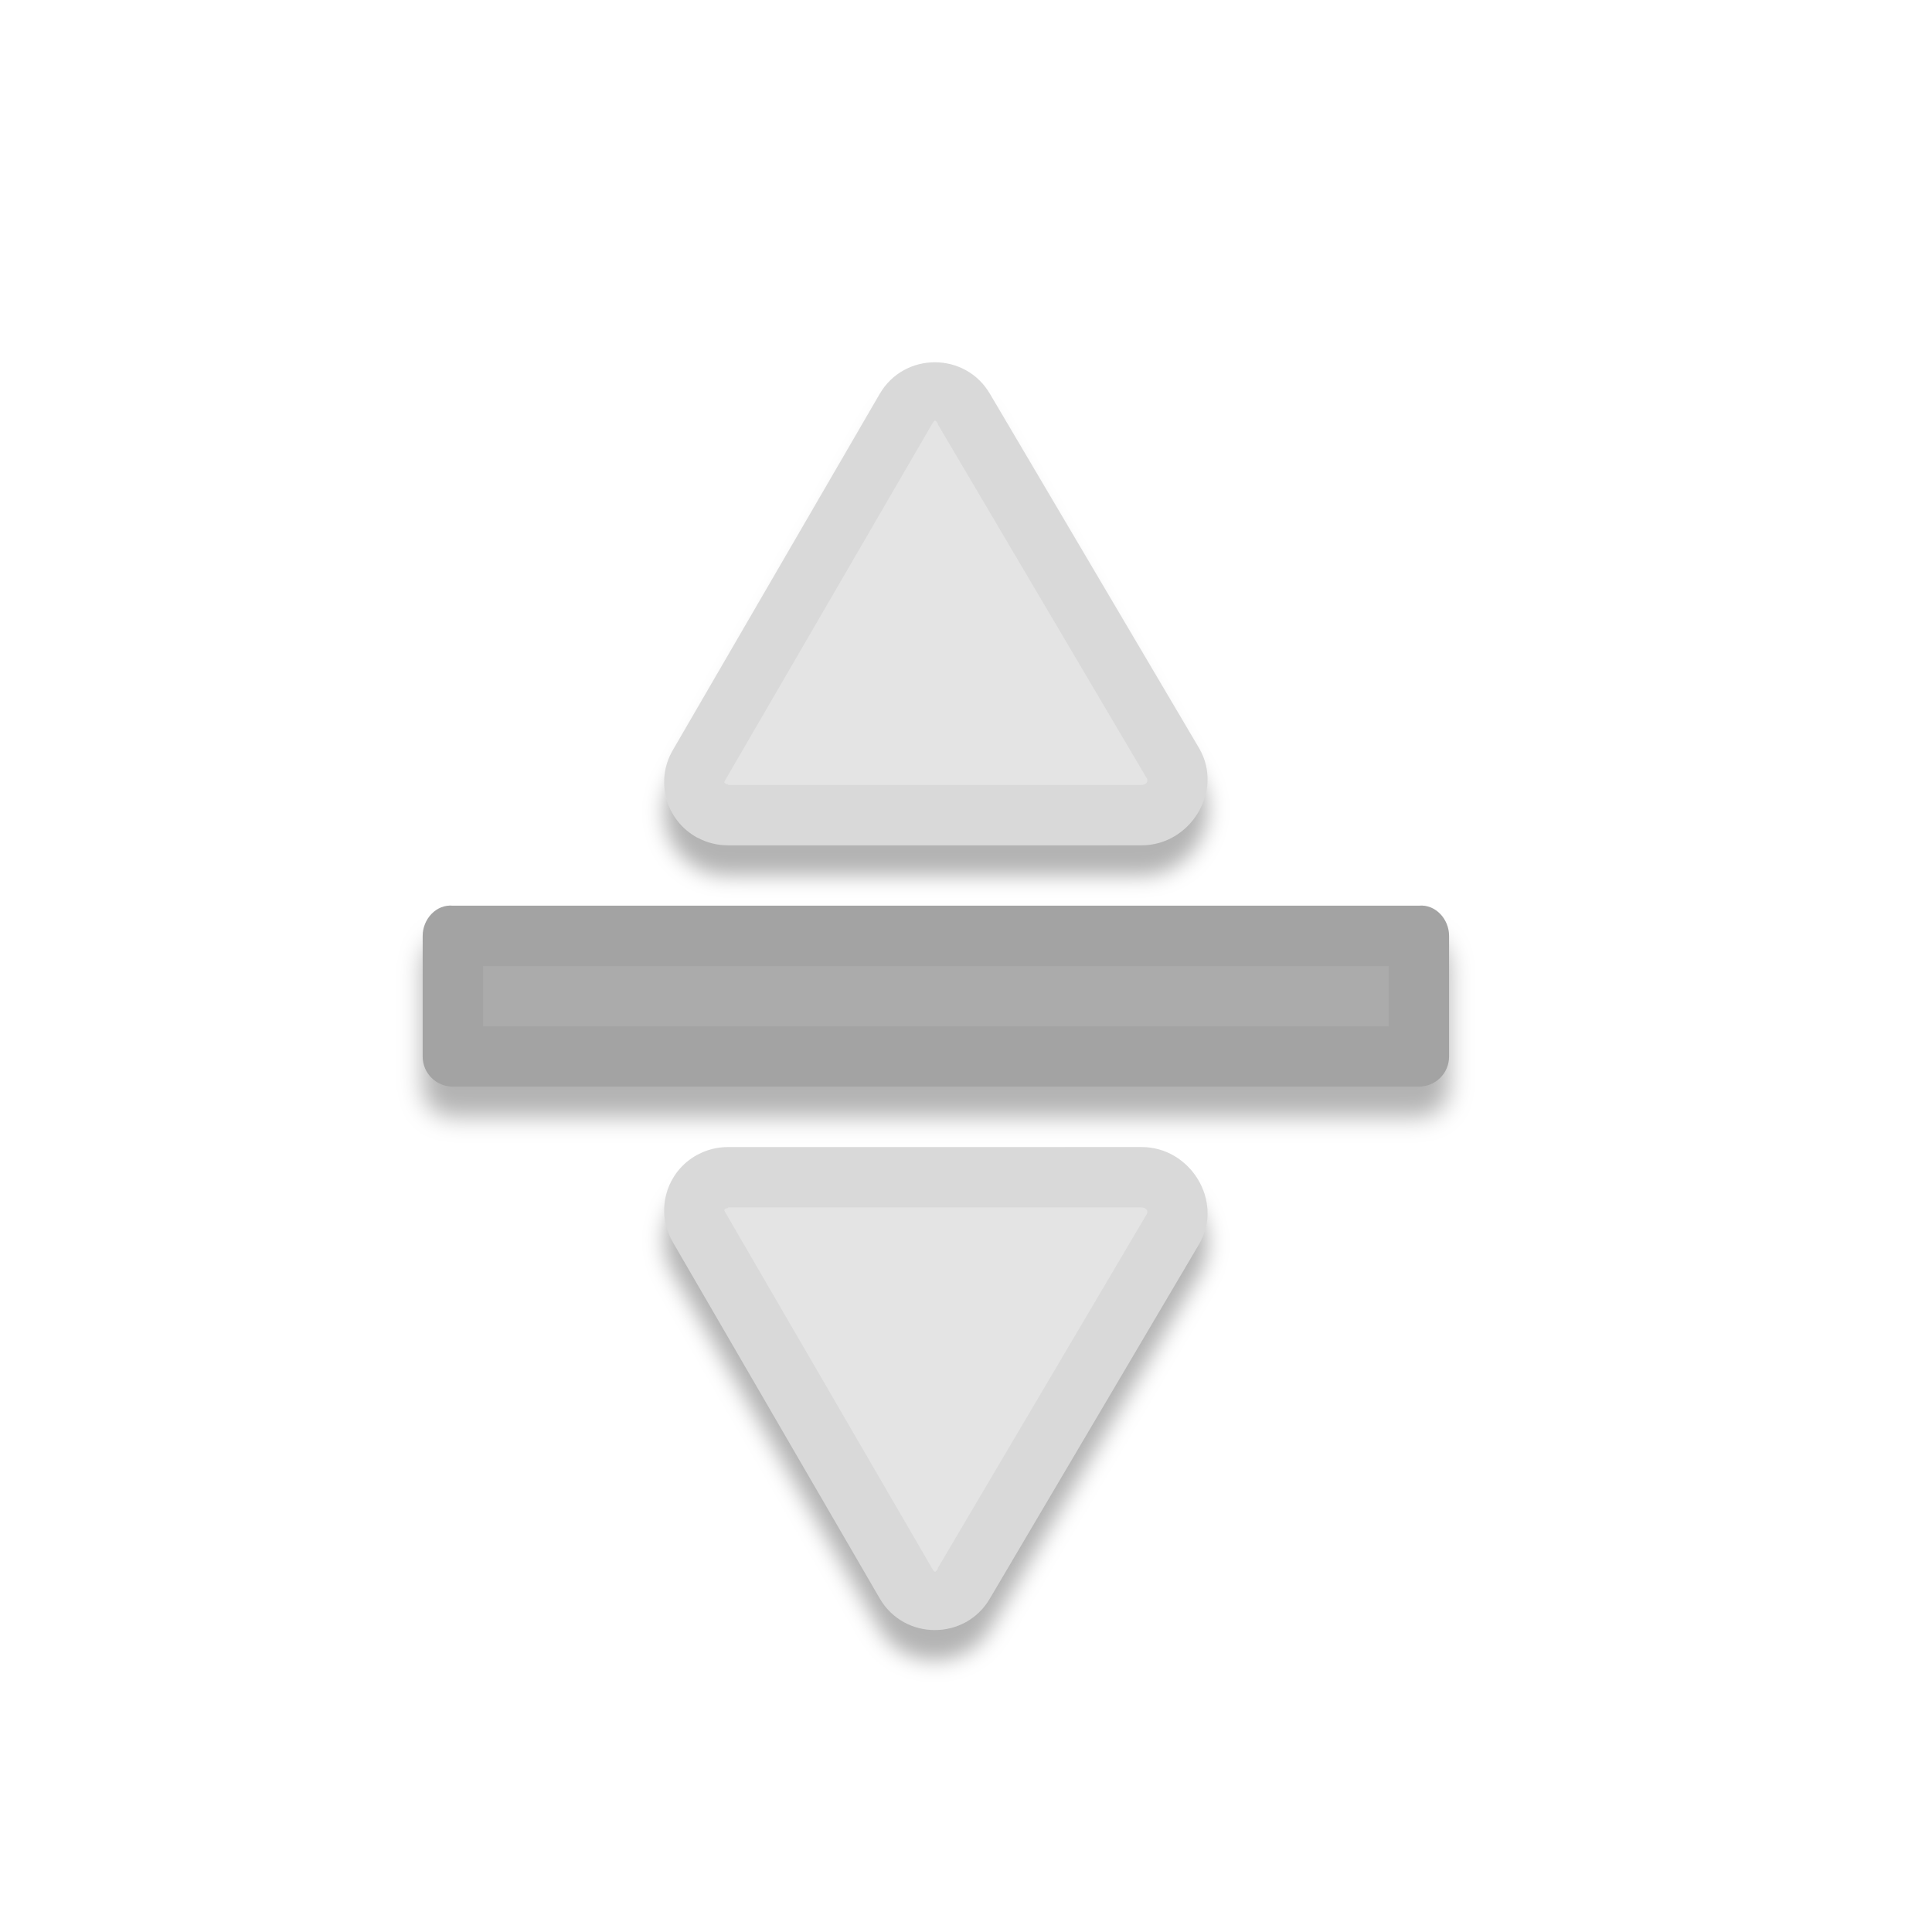
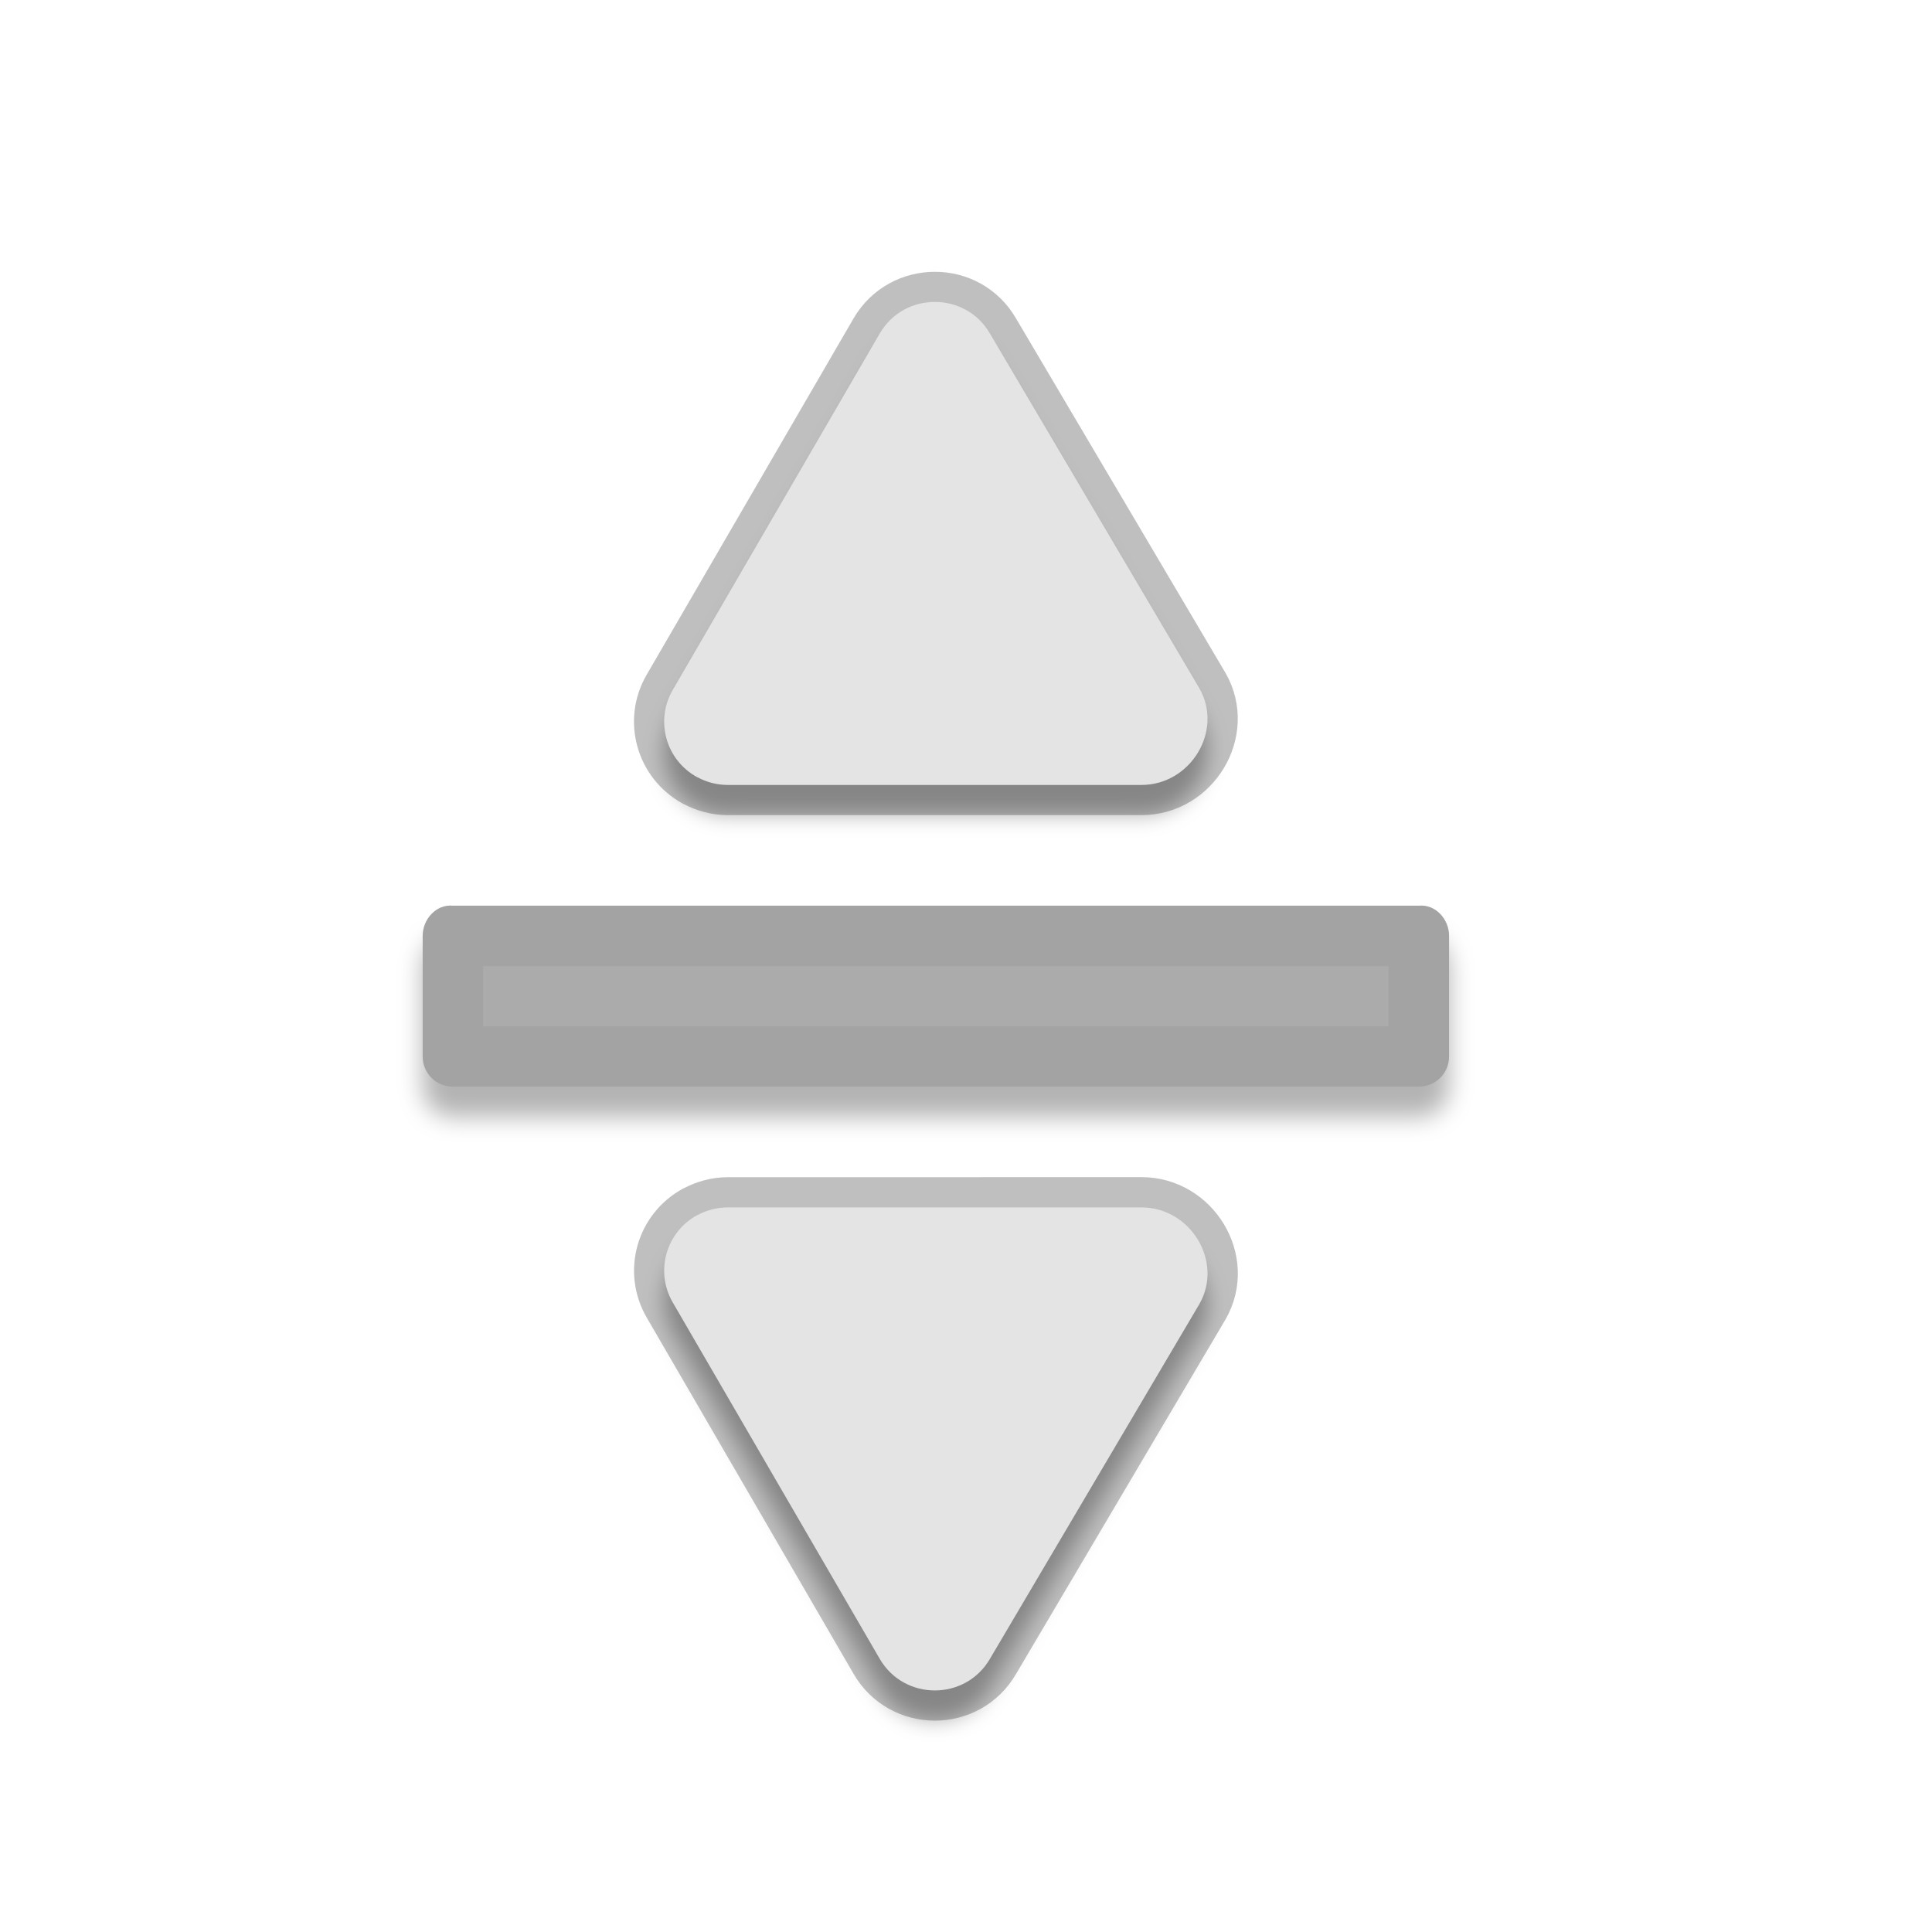
<svg xmlns="http://www.w3.org/2000/svg" id="svg5327" width="32" height="32" version="1.1">
  <defs id="defs5329">
    <filter id="filter1017" style="color-interpolation-filters:sRGB" width="1.091" height="1.102" x="-.04" y="-.05">
      <feGaussianBlur id="feGaussianBlur1019" stdDeviation=".17" />
    </filter>
    <filter id="filter1037" style="color-interpolation-filters:sRGB" width="1.056" height="1.32" x="-.03" y="-.16">
      <feGaussianBlur id="feGaussianBlur1039" stdDeviation=".2" />
    </filter>
    <filter id="filter1061" style="color-interpolation-filters:sRGB" width="1.091" height="1.102" x="-.04" y="-.05">
      <feGaussianBlur id="feGaussianBlur1063" stdDeviation=".17" />
    </filter>
  </defs>
-   <g id="layer1" transform="translate(0,-1020.362)">
-     <path id="path993" style="opacity:0.3;fill:#000000;fill-opacity:1;stroke-width:0.265;filter:url(#filter1061)" d="m 11.55,1039.988 c -0.52,0.282 -0.704,0.934 -0.408,1.445 l 3.428,5.903 c 0.406,0.7 1.421,0.7 1.827,7e-4 l 3.469,-5.876 c 0.401,-0.703 -0.146,-1.6 -0.959,-1.6 h -6.852 c -0.176,6e-4 -0.351,0.044 -0.505,0.129 z" />
-     <path id="path991" style="opacity:0.3;fill:#000000;fill-opacity:1;stroke:none;stroke-width:1.999;stroke-linecap:round;stroke-linejoin:round;stroke-miterlimit:4;stroke-dasharray:none;stroke-dashoffset:0;stroke-opacity:1;paint-order:normal;filter:url(#filter1037)" d="m 7.501,1035.863 c -0.276,-0.026 -0.5,0.223 -0.5,0.5 v 1.998 c 0,0.277 0.223,0.5 0.5,0.5 h 8.5 7.5 c 0.277,0 0.5,-0.223 0.5,-0.5 v -1.998 c 0,-0.277 -0.224,-0.526 -0.5,-0.5 h -7.5 z" />
-     <path id="path995" style="opacity:0.3;fill:#000000;fill-opacity:1;stroke-width:0.265;filter:url(#filter1017)" d="m 11.55,1034.736 c -0.52,-0.282 -0.704,-0.934 -0.408,-1.445 l 3.428,-5.903 c 0.406,-0.7 1.421,-0.7 1.827,-7e-4 l 3.469,5.876 c 0.401,0.703 -0.146,1.6 -0.959,1.6 h -6.852 c -0.176,-6e-4 -0.351,-0.044 -0.505,-0.129 z" />
-     <path id="rect825" style="opacity:1;fill:#e4e4e4;fill-opacity:1;stroke:none;stroke-width:1.999;stroke-linecap:round;stroke-linejoin:round;stroke-miterlimit:4;stroke-dasharray:none;stroke-dashoffset:0;stroke-opacity:1;paint-order:normal" d="m 7.501,1035.363 c -0.276,-0.026 -0.5,0.223 -0.5,0.5 v 1.998 c 0,0.277 0.223,0.5 0.5,0.5 h 8.5 7.5 c 0.277,0 0.5,-0.223 0.5,-0.5 v -1.998 c 0,-0.277 -0.224,-0.526 -0.5,-0.5 h -7.5 z" />
-     <path id="path832" style="opacity:0.25;fill:#000000;fill-opacity:1;stroke:none;stroke-width:1.999;stroke-linecap:round;stroke-linejoin:round;stroke-miterlimit:4;stroke-dasharray:none;stroke-dashoffset:0;stroke-opacity:1;paint-order:normal" d="m 7.501,1035.363 c -0.276,-0.026 -0.5,0.223 -0.5,0.5 v 1.998 c 0,0.277 0.223,0.5 0.5,0.5 h 8.5 7.5 c 0.277,0 0.5,-0.223 0.5,-0.5 v -1.998 c 0,-0.277 -0.224,-0.526 -0.5,-0.5 h -7.5 z" />
-     <path id="path882" style="color:#000000;font-style:normal;font-variant:normal;font-weight:normal;font-stretch:normal;font-size:medium;line-height:normal;font-family:sans-serif;font-variant-ligatures:normal;font-variant-position:normal;font-variant-caps:normal;font-variant-numeric:normal;font-variant-alternates:normal;font-feature-settings:normal;text-indent:0;text-align:start;text-decoration:none;text-decoration-line:none;text-decoration-style:solid;text-decoration-color:#000000;letter-spacing:normal;word-spacing:normal;text-transform:none;writing-mode:lr-tb;direction:ltr;text-orientation:mixed;dominant-baseline:auto;baseline-shift:baseline;text-anchor:start;white-space:normal;shape-padding:0;clip-rule:nonzero;display:inline;overflow:visible;visibility:visible;opacity:0.05;isolation:auto;mix-blend-mode:normal;color-interpolation:sRGB;color-interpolation-filters:linearRGB;solid-color:#000000;solid-opacity:1;vector-effect:none;fill:#010101;fill-opacity:1;fill-rule:nonzero;stroke:none;stroke-width:2;stroke-linecap:round;stroke-linejoin:round;stroke-miterlimit:4;stroke-dasharray:none;stroke-dashoffset:0;stroke-opacity:1;paint-order:normal;color-rendering:auto;image-rendering:auto;shape-rendering:auto;text-rendering:auto;enable-background:accumulate" d="m 7.501,1035.363 c -0.276,-0.026 -0.5,0.223 -0.5,0.5 v 1.998 c 0,0.277 0.223,0.5 0.5,0.5 h 8.5 7.5 c 0.277,0 0.5,-0.223 0.5,-0.5 v -1.998 c 0,-0.277 -0.224,-0.526 -0.5,-0.5 h -7.5 z m 0.5,1 h 8 7 v 0.998 h -7 -8 z" />
-     <path id="path840" style="fill:#e4e4e4;fill-opacity:1;stroke-width:0.265" d="m 11.55,1039.488 c -0.52,0.282 -0.704,0.934 -0.408,1.445 l 3.428,5.903 c 0.406,0.7 1.421,0.7 1.827,7e-4 l 3.469,-5.876 c 0.401,-0.703 -0.146,-1.6 -0.959,-1.6 h -6.852 c -0.176,6e-4 -0.351,0.044 -0.505,0.129 z" />
-     <path id="path884" style="color:#000000;font-style:normal;font-variant:normal;font-weight:normal;font-stretch:normal;font-size:medium;line-height:normal;font-family:sans-serif;font-variant-ligatures:normal;font-variant-position:normal;font-variant-caps:normal;font-variant-numeric:normal;font-variant-alternates:normal;font-feature-settings:normal;text-indent:0;text-align:start;text-decoration:none;text-decoration-line:none;text-decoration-style:solid;text-decoration-color:#000000;letter-spacing:normal;word-spacing:normal;text-transform:none;writing-mode:lr-tb;direction:ltr;text-orientation:mixed;dominant-baseline:auto;baseline-shift:baseline;text-anchor:start;white-space:normal;shape-padding:0;clip-rule:nonzero;display:inline;overflow:visible;visibility:visible;opacity:0.05;isolation:auto;mix-blend-mode:normal;color-interpolation:sRGB;color-interpolation-filters:linearRGB;solid-color:#000000;solid-opacity:1;vector-effect:none;fill:#010101;fill-opacity:1;fill-rule:nonzero;stroke:none;stroke-width:2;stroke-linecap:butt;stroke-linejoin:round;stroke-miterlimit:4;stroke-dasharray:none;stroke-dashoffset:0;stroke-opacity:1;color-rendering:auto;image-rendering:auto;shape-rendering:auto;text-rendering:auto;enable-background:accumulate" d="m 12.056,1039.361 c -0.176,6e-4 -0.351,0.044 -0.506,0.129 v 0 c -0.52,0.282 -0.704,0.935 -0.408,1.445 l 3.428,5.902 c 0.406,0.7 1.422,0.701 1.828,0 l 3.469,-5.877 c 0.401,-0.703 -0.146,-1.6 -0.959,-1.6 z m 0,1 h 6.851 c 0.077,0 0.115,0.061 0.09,0.105 l -3.461,5.863 a 1,1 0 0 0 0,0.01 c -0.043,0.073 -0.054,0.074 -0.098,0 l -3.428,-5.902 c -0.02,-0.034 -0.016,-0.042 0.019,-0.061 a 1,1 0 0 0 0.01,0 c 0,0 0.012,2e-4 0.023,-0.01 z" />
-     <path id="path852" style="fill:#e4e4e4;fill-opacity:1;stroke-width:0.265" d="m 11.55,1034.236 c -0.52,-0.282 -0.704,-0.934 -0.408,-1.445 l 3.428,-5.903 c 0.406,-0.7 1.421,-0.7 1.827,-7e-4 l 3.469,5.876 c 0.401,0.703 -0.146,1.6 -0.959,1.6 h -6.852 c -0.176,-6e-4 -0.351,-0.044 -0.505,-0.129 z" />
-     <path id="path854" style="color:#000000;font-style:normal;font-variant:normal;font-weight:normal;font-stretch:normal;font-size:medium;line-height:normal;font-family:sans-serif;font-variant-ligatures:normal;font-variant-position:normal;font-variant-caps:normal;font-variant-numeric:normal;font-variant-alternates:normal;font-feature-settings:normal;text-indent:0;text-align:start;text-decoration:none;text-decoration-line:none;text-decoration-style:solid;text-decoration-color:#000000;letter-spacing:normal;word-spacing:normal;text-transform:none;writing-mode:lr-tb;direction:ltr;text-orientation:mixed;dominant-baseline:auto;baseline-shift:baseline;text-anchor:start;white-space:normal;shape-padding:0;clip-rule:nonzero;display:inline;overflow:visible;visibility:visible;opacity:0.05;isolation:auto;mix-blend-mode:normal;color-interpolation:sRGB;color-interpolation-filters:linearRGB;solid-color:#000000;solid-opacity:1;vector-effect:none;fill:#010101;fill-opacity:1;fill-rule:nonzero;stroke:none;stroke-width:2;stroke-linecap:butt;stroke-linejoin:round;stroke-miterlimit:4;stroke-dasharray:none;stroke-dashoffset:0;stroke-opacity:1;color-rendering:auto;image-rendering:auto;shape-rendering:auto;text-rendering:auto;enable-background:accumulate" d="m 12.056,1034.363 c -0.176,-6e-4 -0.351,-0.044 -0.506,-0.129 v 0 c -0.52,-0.282 -0.704,-0.935 -0.408,-1.445 l 3.428,-5.902 c 0.406,-0.7 1.422,-0.701 1.828,0 l 3.469,5.877 c 0.401,0.703 -0.146,1.6 -0.959,1.6 z m 0,-1 h 6.851 c 0.077,0 0.115,-0.061 0.09,-0.105 l -3.461,-5.863 a 1,1 0 0 1 0,-0.01 c -0.043,-0.073 -0.054,-0.074 -0.098,0 l -3.428,5.902 c -0.02,0.034 -0.016,0.042 0.019,0.061 a 1,1 0 0 1 0.01,0 c 0,0 0.012,-2e-4 0.023,0.01 z" />
-   </g>
+   <path id="path993" style="opacity:0.3;fill:#000000;fill-opacity:1;stroke-width:0.265;filter:url(#filter1061)" d="m 11.55,20.626 c -0.52,0.282 -0.704,0.934 -0.408,1.445 l 3.428,5.903 c 0.406,0.7 1.421,0.7 1.827,7e-4 l 3.469,-5.876 c 0.401,-0.703 -0.146,-1.6 -0.959,-1.6 h -6.852 c -0.176,6e-4 -0.351,0.044 -0.505,0.129 z" />
+   <path id="path991" style="opacity:0.3;fill:#000000;fill-opacity:1;stroke:none;stroke-width:1.999;stroke-linecap:round;stroke-linejoin:round;stroke-miterlimit:4;stroke-dasharray:none;stroke-dashoffset:0;stroke-opacity:1;paint-order:normal;filter:url(#filter1037)" d="m 7.501,15.501 c -0.276,-0.026 -0.5,0.223 -0.5,0.5 v 1.998 c 0,0.277 0.223,0.5 0.5,0.5 h 8.5 7.5 c 0.277,0 0.5,-0.223 0.5,-0.5 v -1.998 c 0,-0.277 -0.224,-0.526 -0.5,-0.5 h -7.5 z" />
+   <path id="path995" style="opacity:0.3;fill:#000000;fill-opacity:1;stroke-width:0.265;filter:url(#filter1017)" d="m 11.55,13.374 c -0.52,-0.282 -0.704,-0.934 -0.408,-1.445 l 3.428,-5.903 c 0.406,-0.7 1.421,-0.7 1.827,-7e-4 l 3.469,5.876 c 0.401,0.703 -0.146,1.6 -0.959,1.6 h -6.852 c -0.176,-6e-4 -0.351,-0.044 -0.505,-0.129 z" />
+   <path id="rect825" style="opacity:1;fill:#e4e4e4;fill-opacity:1;stroke:none;stroke-width:1.999;stroke-linecap:round;stroke-linejoin:round;stroke-miterlimit:4;stroke-dasharray:none;stroke-dashoffset:0;stroke-opacity:1;paint-order:normal" d="m 7.501,15.001 c -0.276,-0.026 -0.5,0.223 -0.5,0.5 v 1.998 c 0,0.277 0.223,0.5 0.5,0.5 h 8.5 7.5 c 0.277,0 0.5,-0.223 0.5,-0.5 v -1.998 c 0,-0.277 -0.224,-0.526 -0.5,-0.5 h -7.5 z" />
+   <path id="path832" style="opacity:0.25;fill:#000000;fill-opacity:1;stroke:none;stroke-width:1.999;stroke-linecap:round;stroke-linejoin:round;stroke-miterlimit:4;stroke-dasharray:none;stroke-dashoffset:0;stroke-opacity:1;paint-order:normal" d="m 7.501,15.001 c -0.276,-0.026 -0.5,0.223 -0.5,0.5 v 1.998 c 0,0.277 0.223,0.5 0.5,0.5 h 8.5 7.5 c 0.277,0 0.5,-0.223 0.5,-0.5 v -1.998 c 0,-0.277 -0.224,-0.526 -0.5,-0.5 h -7.5 z" />
+   <path id="path882" style="color:#000000;font-style:normal;font-variant:normal;font-weight:normal;font-stretch:normal;font-size:medium;line-height:normal;font-family:sans-serif;font-variant-ligatures:normal;font-variant-position:normal;font-variant-caps:normal;font-variant-numeric:normal;font-variant-alternates:normal;font-feature-settings:normal;text-indent:0;text-align:start;text-decoration:none;text-decoration-line:none;text-decoration-style:solid;text-decoration-color:#000000;letter-spacing:normal;word-spacing:normal;text-transform:none;writing-mode:lr-tb;direction:ltr;text-orientation:mixed;dominant-baseline:auto;baseline-shift:baseline;text-anchor:start;white-space:normal;shape-padding:0;clip-rule:nonzero;display:inline;overflow:visible;visibility:visible;opacity:0.05;isolation:auto;mix-blend-mode:normal;color-interpolation:sRGB;color-interpolation-filters:linearRGB;solid-color:#000000;solid-opacity:1;vector-effect:none;fill:#010101;fill-opacity:1;fill-rule:nonzero;stroke:none;stroke-width:2;stroke-linecap:round;stroke-linejoin:round;stroke-miterlimit:4;stroke-dasharray:none;stroke-dashoffset:0;stroke-opacity:1;paint-order:normal;color-rendering:auto;image-rendering:auto;shape-rendering:auto;text-rendering:auto;enable-background:accumulate" d="m 7.501,15.001 c -0.276,-0.026 -0.5,0.223 -0.5,0.5 v 1.998 c 0,0.277 0.223,0.5 0.5,0.5 h 8.5 7.5 c 0.277,0 0.5,-0.223 0.5,-0.5 v -1.998 c 0,-0.277 -0.224,-0.526 -0.5,-0.5 h -7.5 z m 0.5,1 h 8 7 v 0.998 h -7 -8 z" />
+   <path id="path833" style="opacity:0.25;fill:none;fill-opacity:1;stroke:#000000;stroke-width:1;stroke-linecap:round;stroke-linejoin:round;stroke-miterlimit:4;stroke-dasharray:none;stroke-opacity:1" d="m 15.484,5.002 c -0.355,1.375e-4 -0.711,0.174 -0.914,0.523 l -3.428,5.904 c -0.296,0.51 -0.111,1.161 0.408,1.443 v -0.002 c 0.155,0.085 0.328,0.13 0.504,0.131 h 6.854 c 0.813,2e-4 1.36,-0.899 0.959,-1.602 L 16.396,5.525 c -0.203,-0.35 -0.557,-0.524 -0.912,-0.523 z" />
+   <path id="path841" style="opacity:0.25;fill:none;fill-opacity:1;stroke:#000000;stroke-width:1;stroke-linecap:round;stroke-linejoin:round;stroke-miterlimit:4;stroke-dasharray:none;stroke-opacity:1" d="m 12.055,19.998 c -0.176,6e-4 -0.349,0.046 -0.504,0.131 v -0.002 c -0.52,0.282 -0.704,0.933 -0.408,1.443 l 3.428,5.904 c 0.406,0.7 1.42,0.7 1.826,0 l 3.471,-5.875 c 0.401,-0.703 -0.146,-1.602 -0.959,-1.602 z" />
+   <path id="path840" style="fill:#e4e4e4;fill-opacity:1;stroke-width:0.265" d="m 11.55,20.126 c -0.52,0.282 -0.704,0.934 -0.408,1.445 l 3.428,5.903 c 0.406,0.7 1.421,0.7 1.827,7e-4 l 3.469,-5.876 c 0.401,-0.703 -0.146,-1.6 -0.959,-1.6 h -6.852 c -0.176,6e-4 -0.351,0.044 -0.505,0.129 z" />
+   <path id="path852" style="fill:#e4e4e4;fill-opacity:1;stroke-width:0.265" d="m 11.55,12.874 c -0.52,-0.282 -0.704,-0.934 -0.408,-1.445 l 3.428,-5.903 c 0.406,-0.7 1.421,-0.7 1.827,-7e-4 l 3.469,5.876 c 0.401,0.703 -0.146,1.6 -0.959,1.6 h -6.852 c -0.176,-6e-4 -0.351,-0.044 -0.505,-0.129 z" />
</svg>
